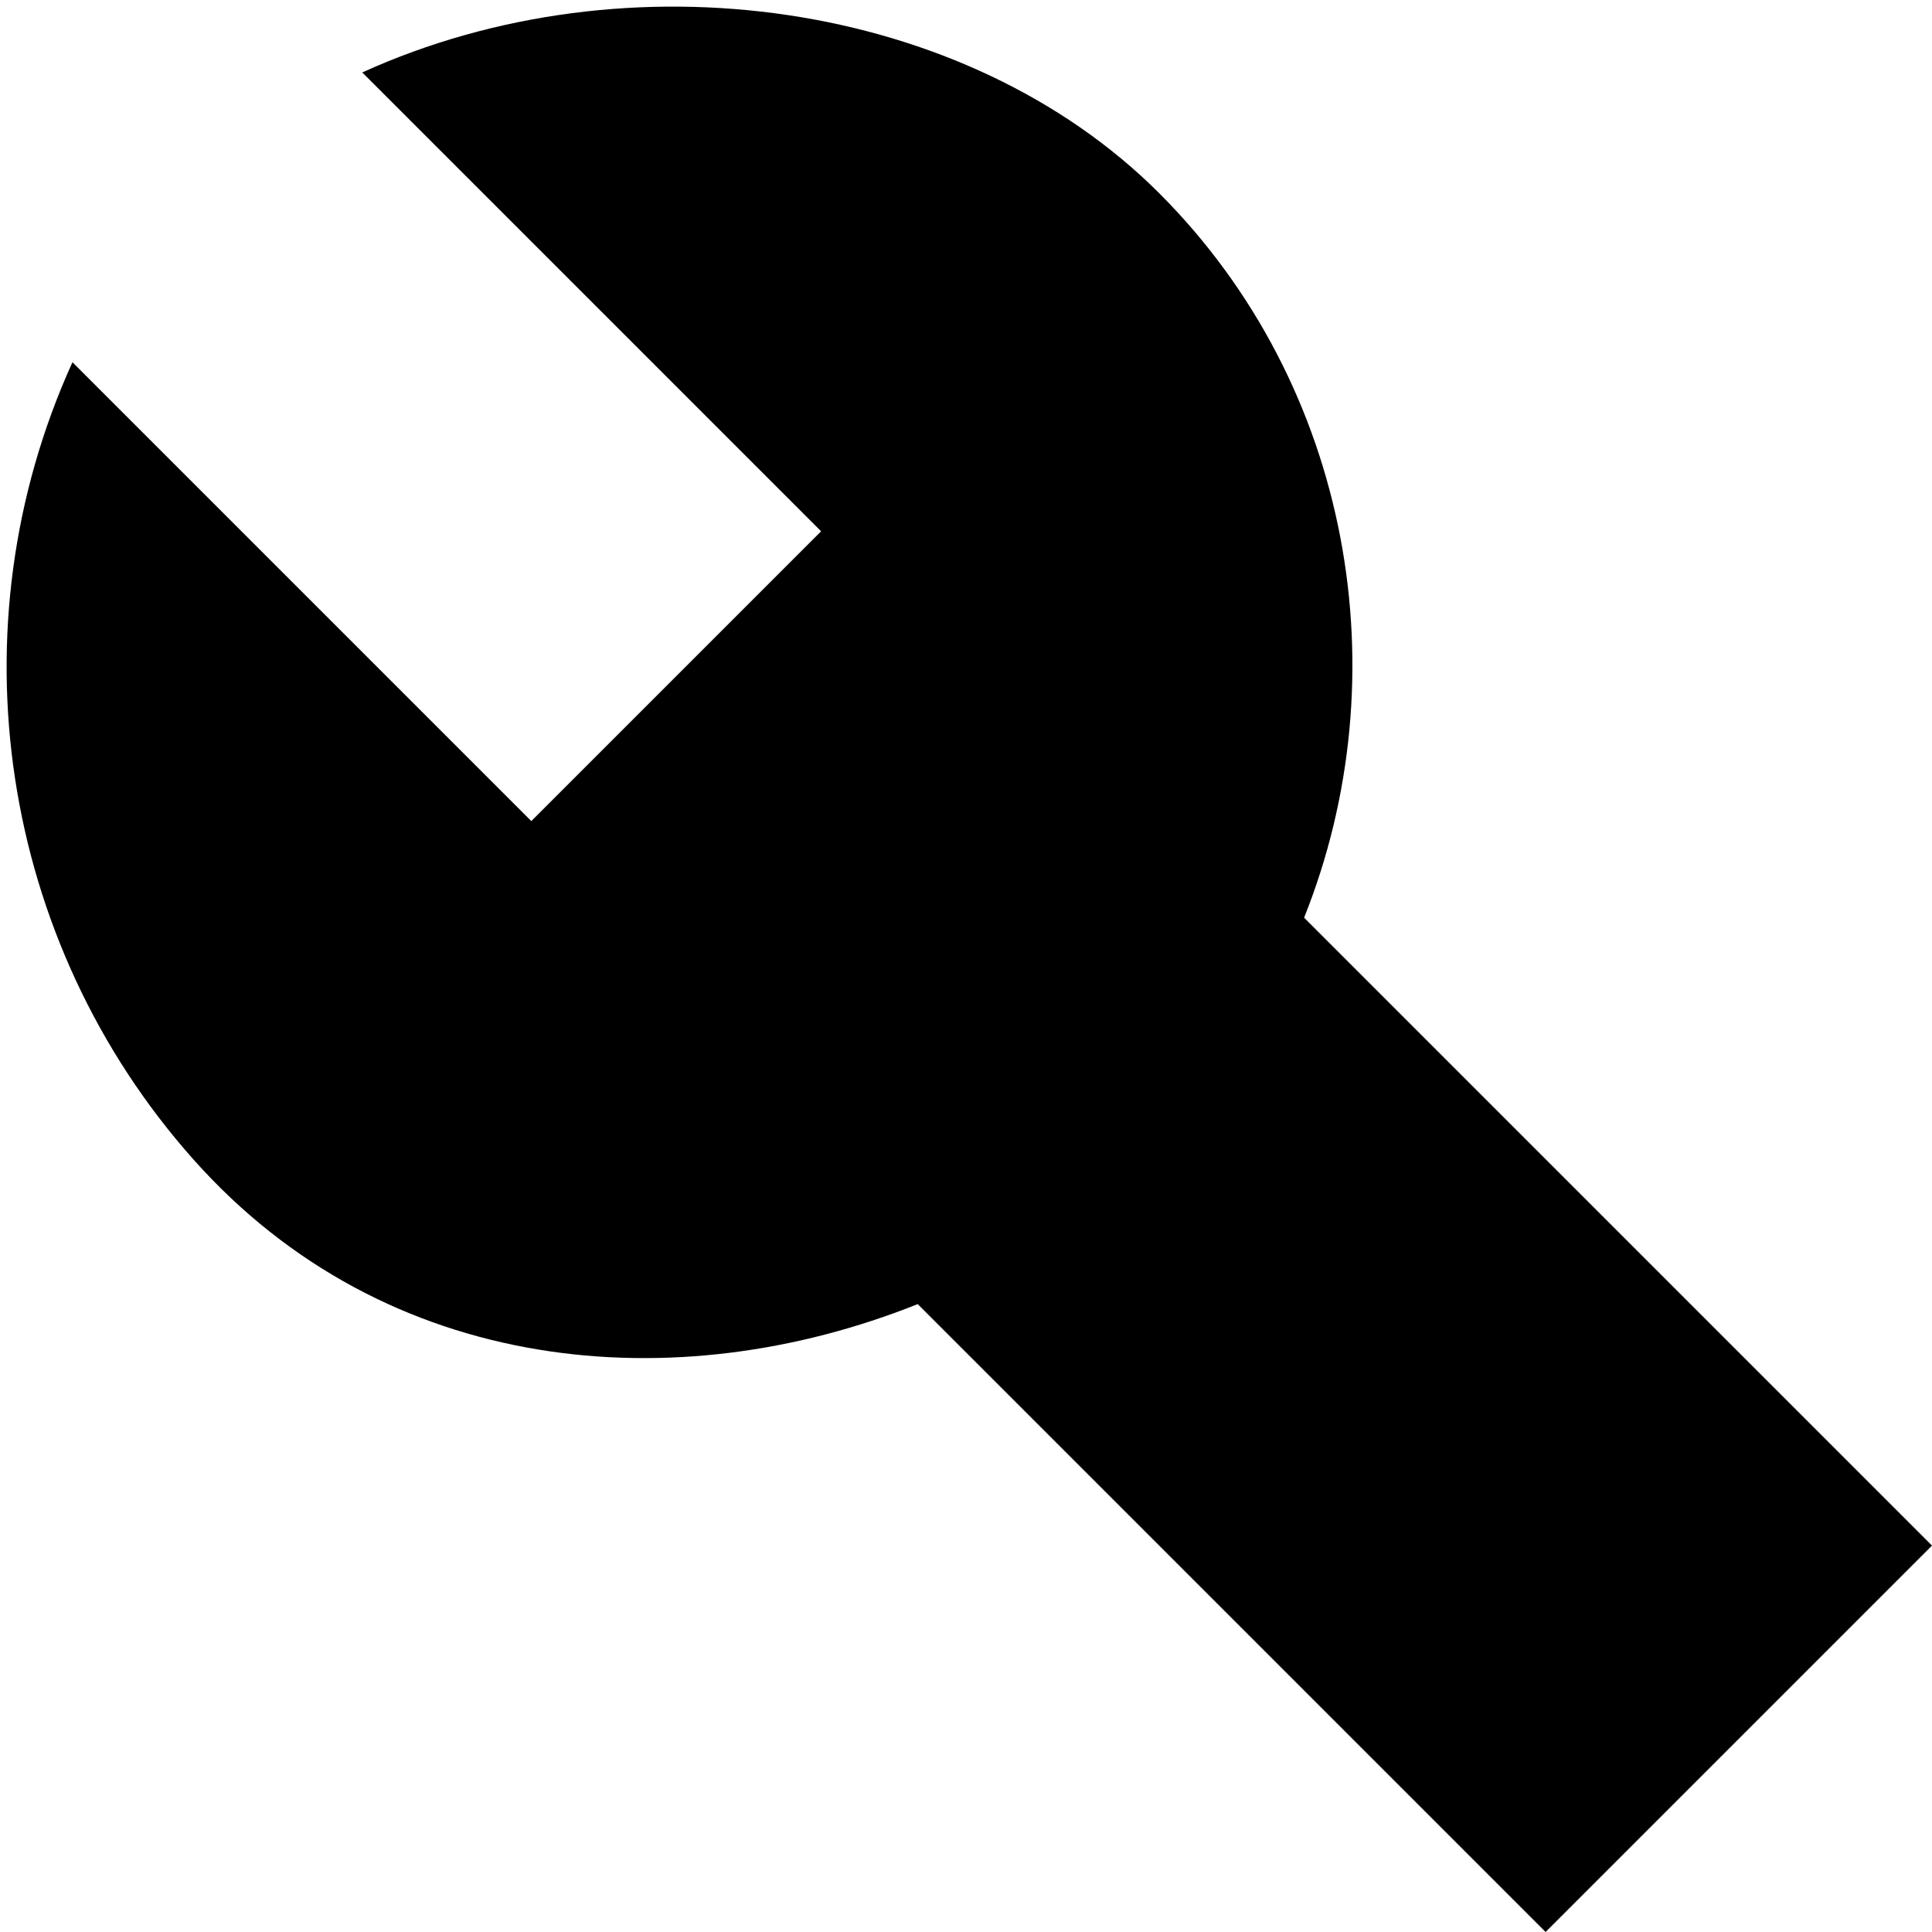
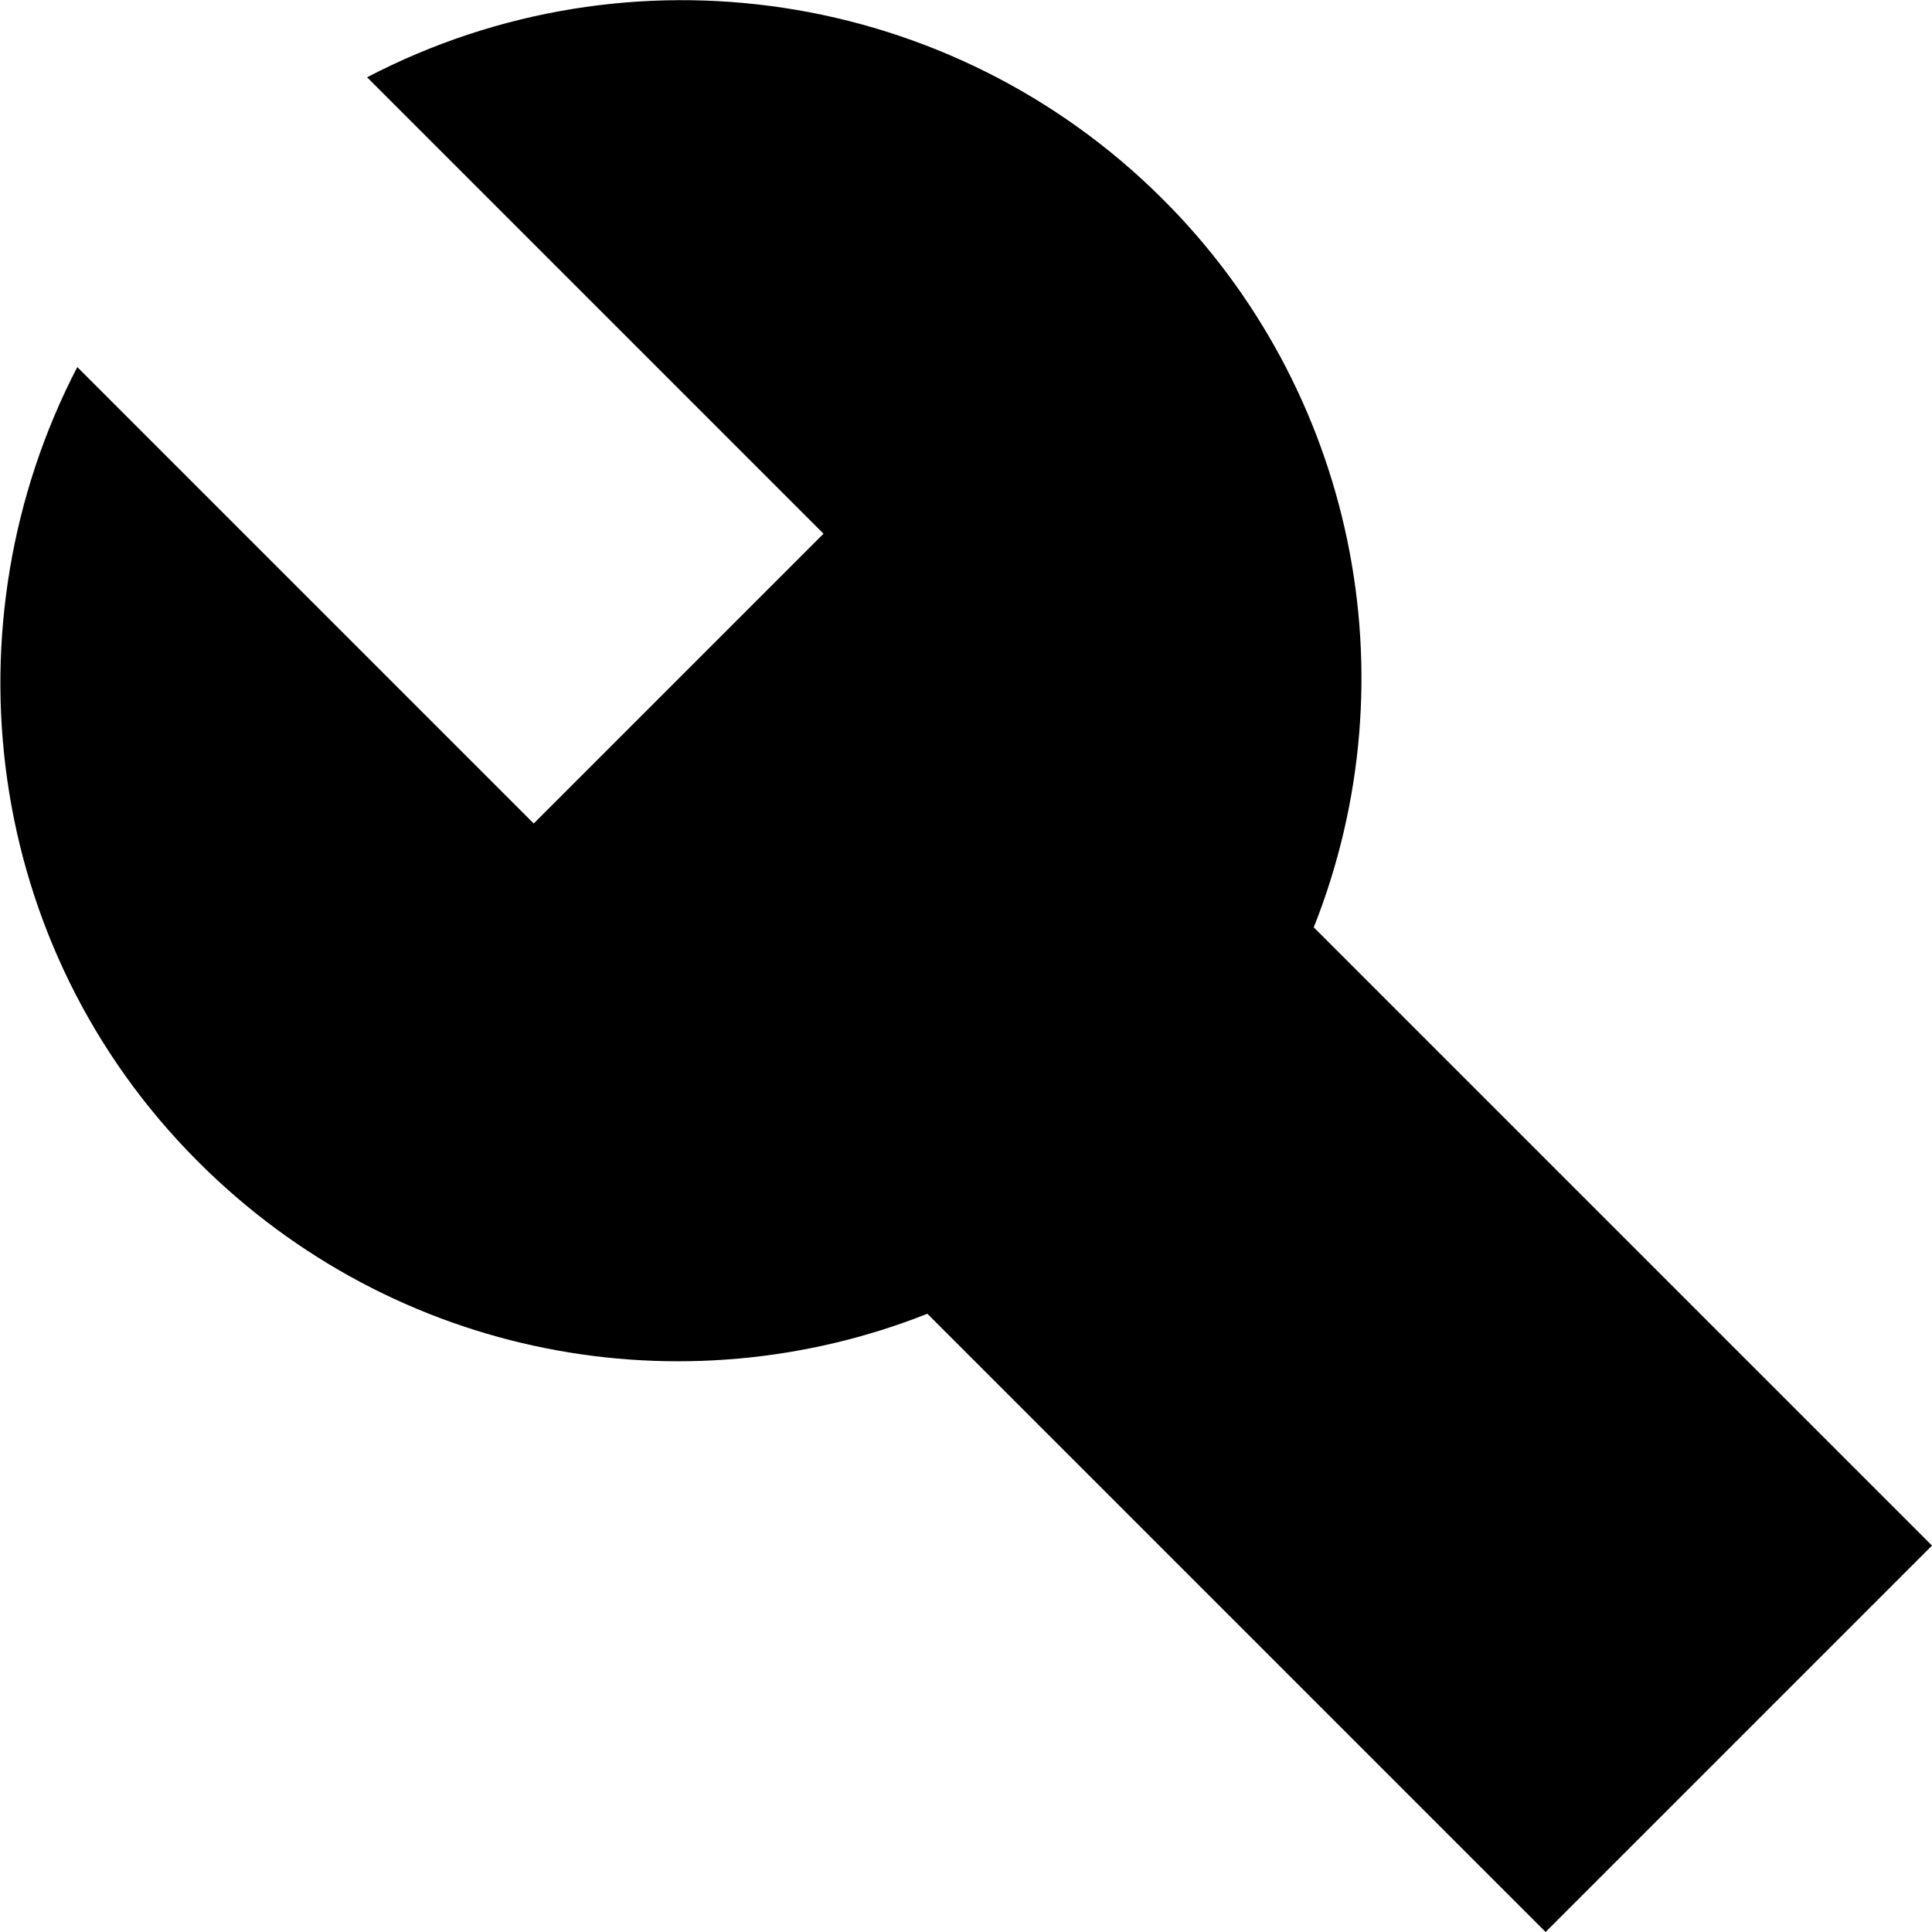
<svg xmlns="http://www.w3.org/2000/svg" viewBox="0 0 8 8">
-   <path d="M5.4 3.8c.4-1 .2-2.2-.6-3S2.6-.2 1.5.3l1.9 1.9-1.2 1.2L.3 1.5C-.2 2.6 0 3.9.8 4.8s2 1 3 .6L6.4 8 8 6.4 5.4 3.8Z" fill-rule="evenodd" />
+   <path d="M5.44 3.84A2.8 2.8 0 0 0 4.81.82a2.819 2.819 0 0 0-3.29-.5l1.89 1.89-1.2 1.2L.32 1.52c-.55 1.06-.39 2.4.5 3.29.82.82 2.01 1.03 3.02.63L6.4 8 8 6.4 5.44 3.84Z" fill-rule="evenodd" />
</svg>
